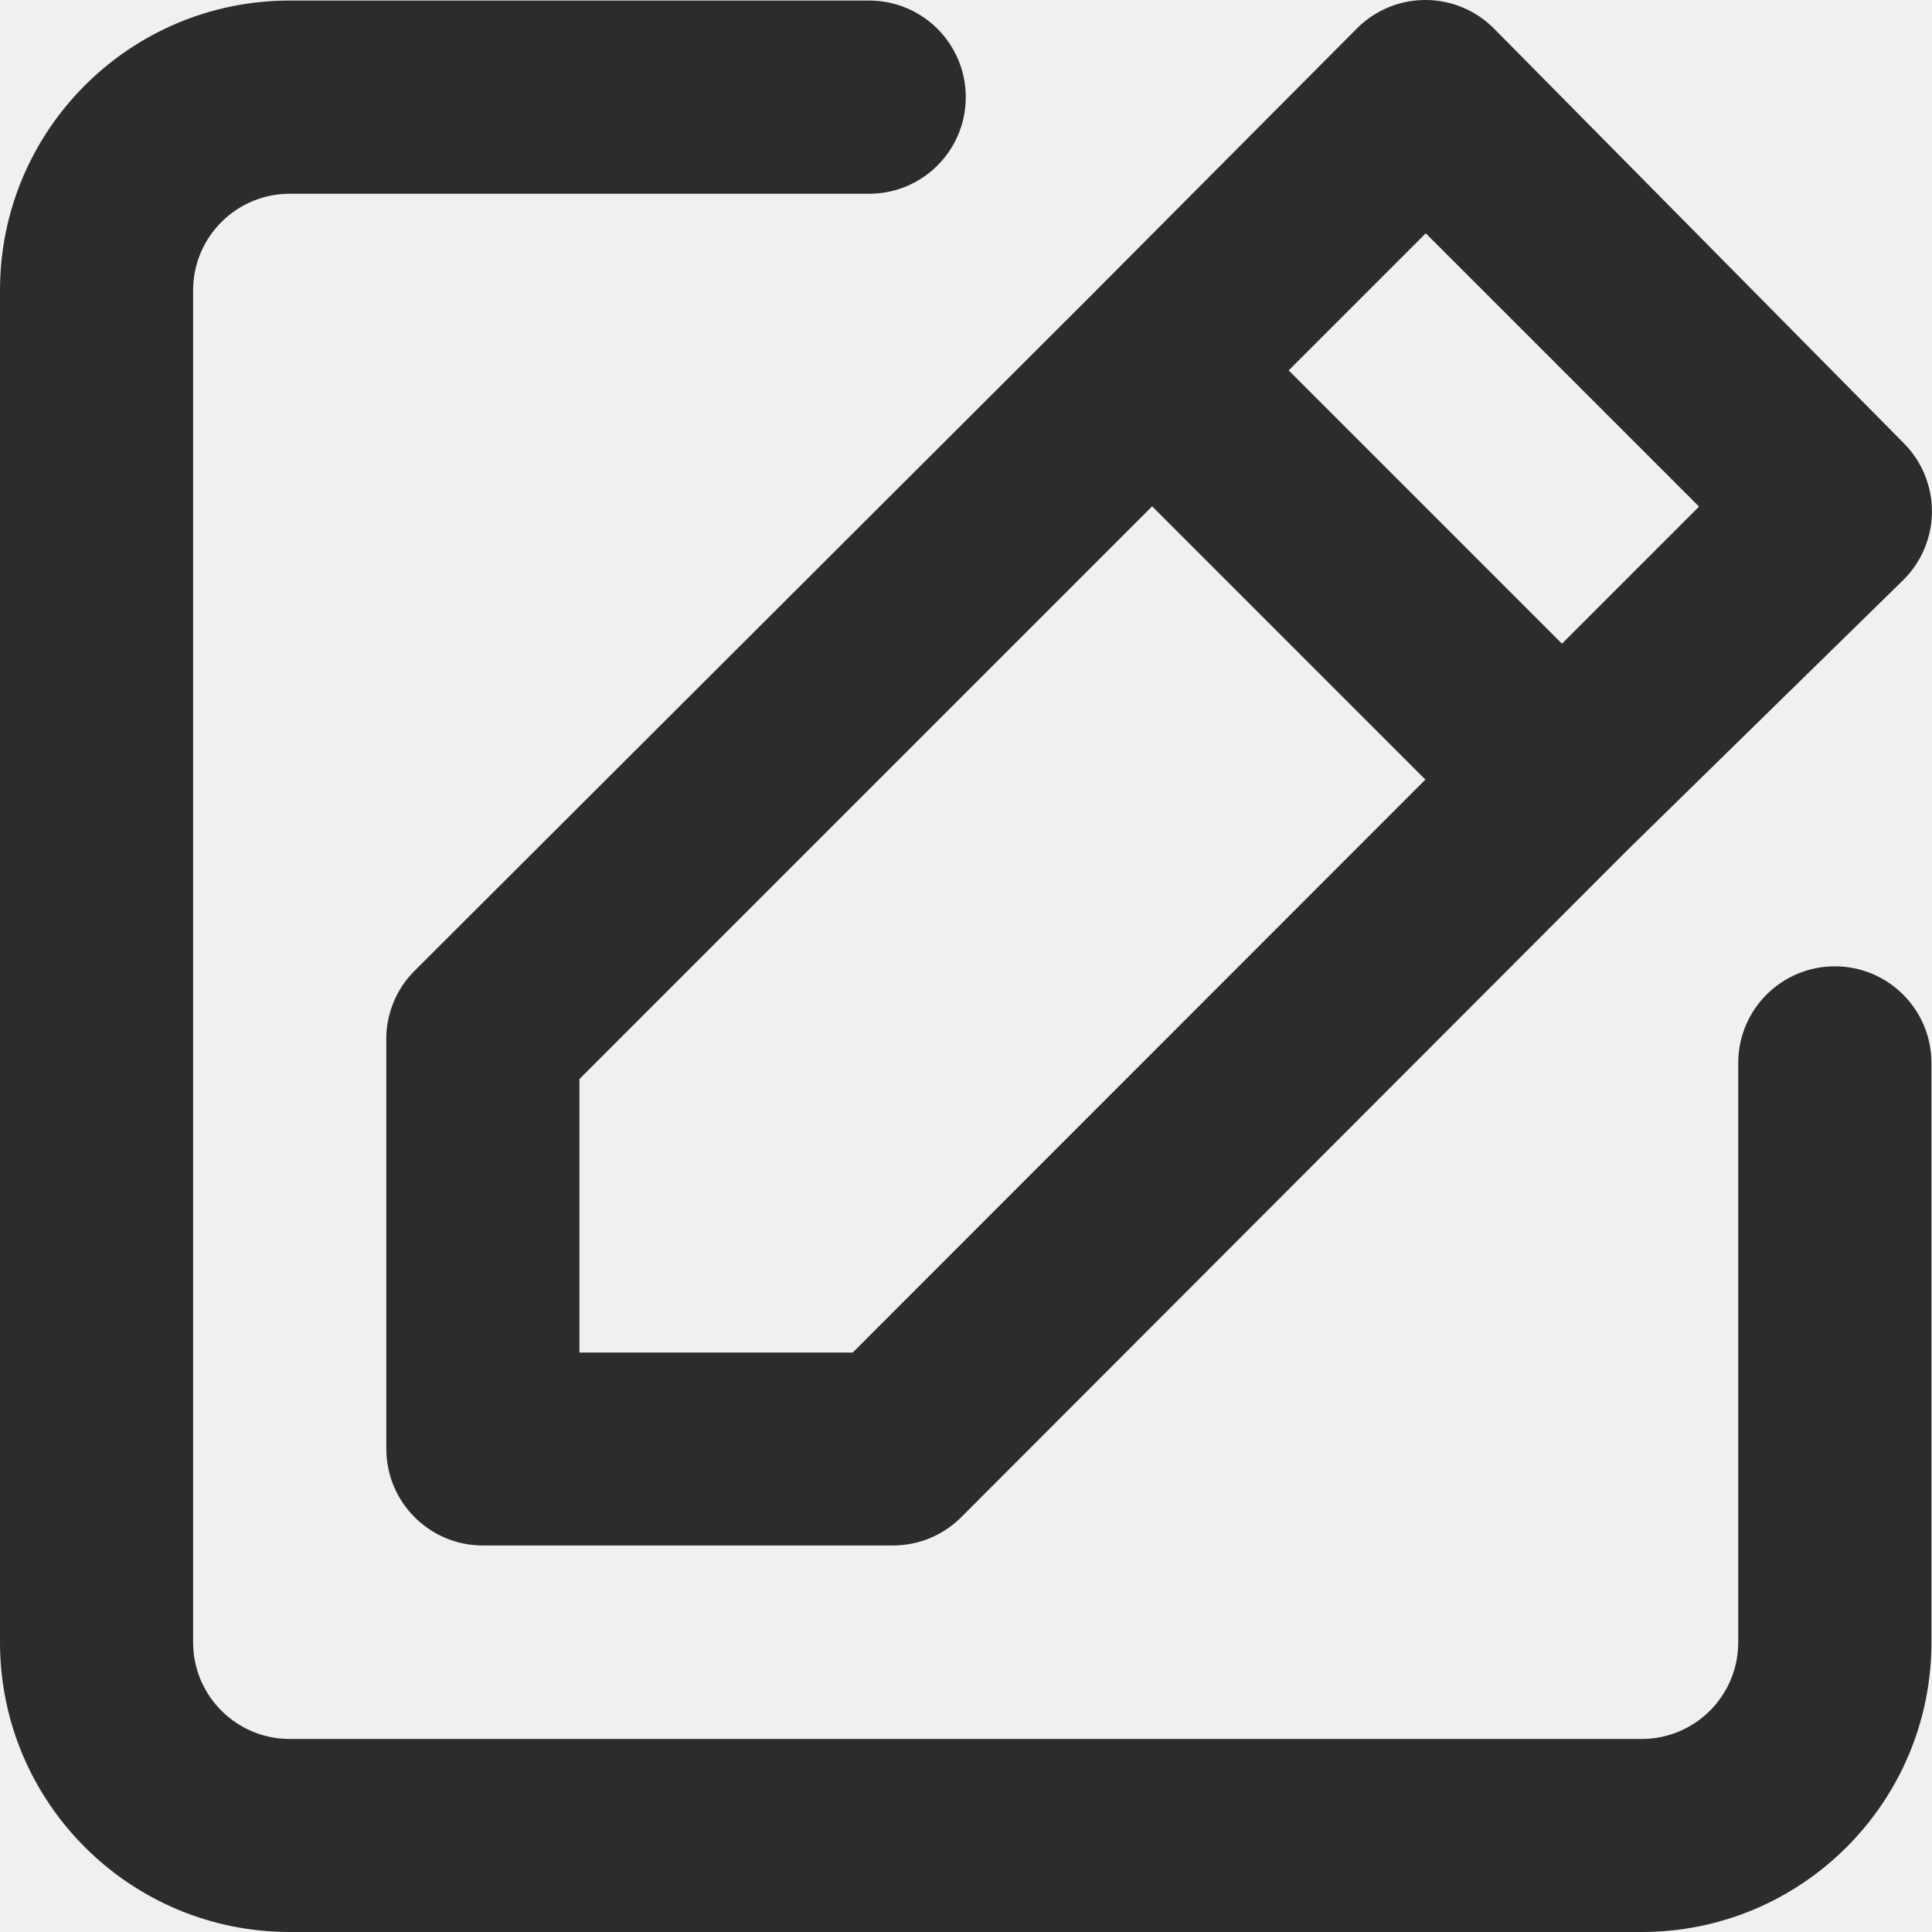
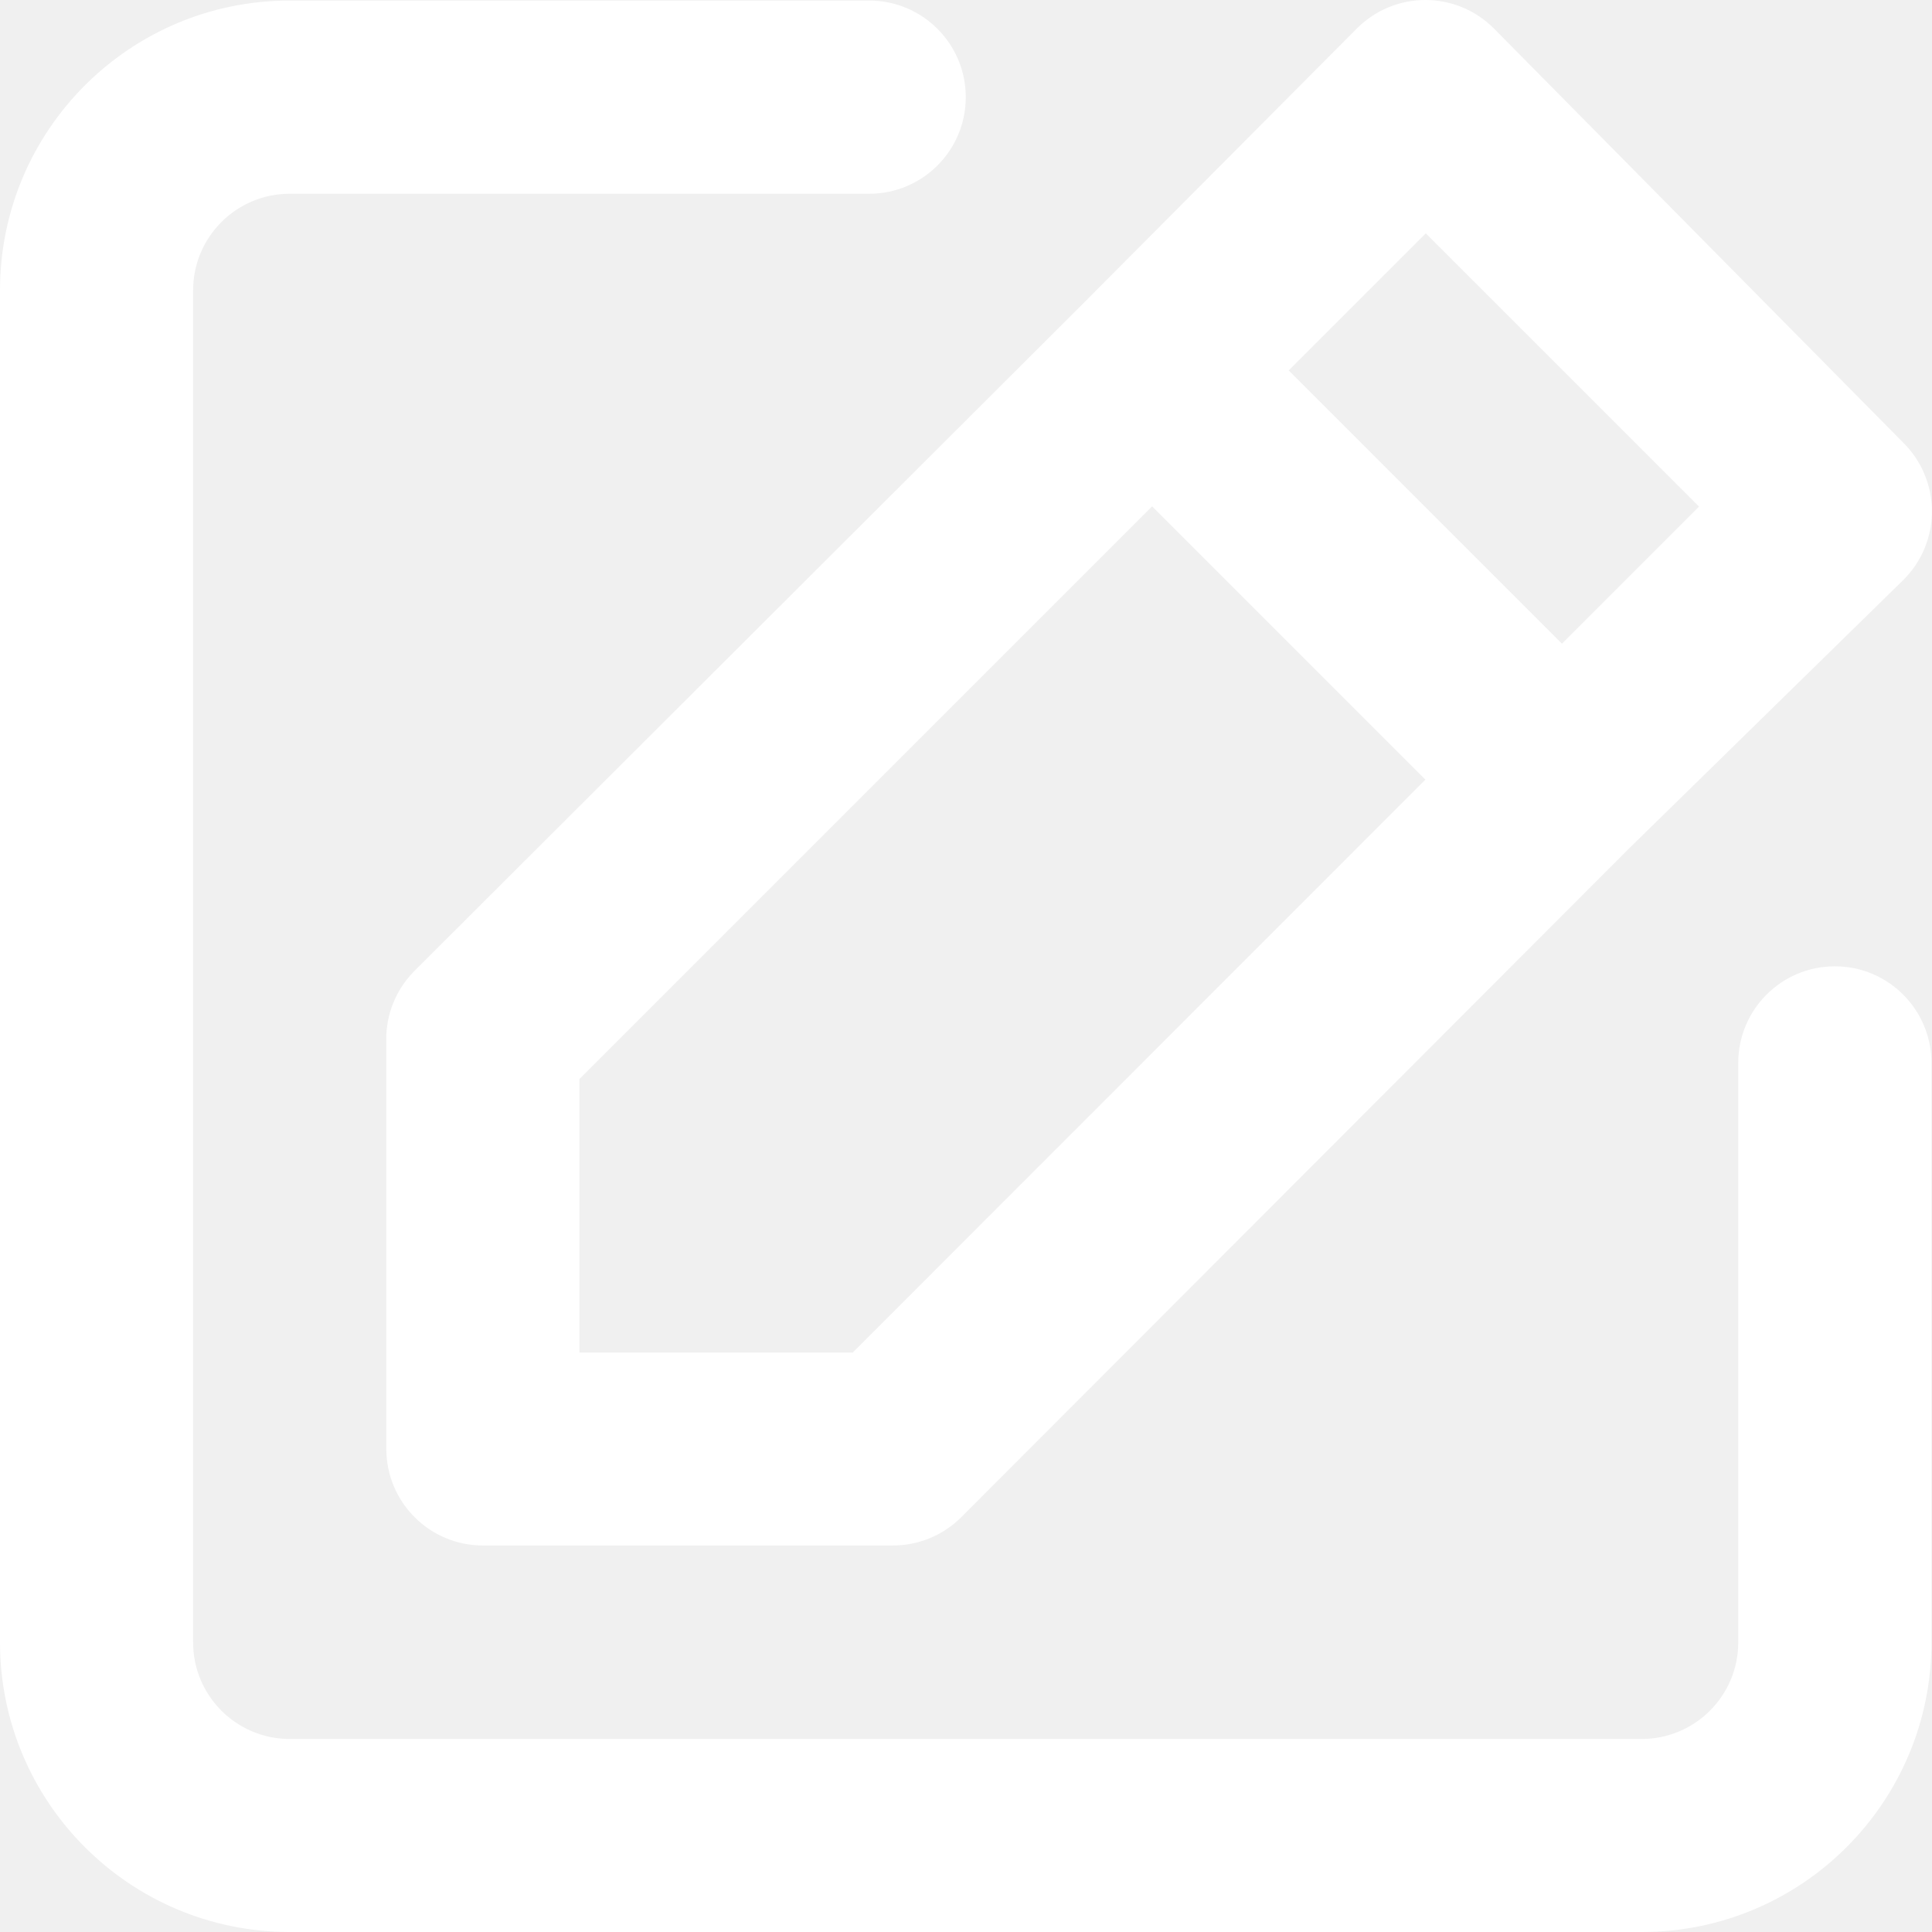
<svg xmlns="http://www.w3.org/2000/svg" width="21.139" height="21.139" viewBox="0 0 21.139 21.139">
-   <path id="edit" d="M22.076,12.567a1.057,1.057,0,0,0-1.057,1.057v6.34a1.057,1.057,0,0,1-1.057,1.057H5.17a1.057,1.057,0,0,1-1.057-1.057V5.17A1.057,1.057,0,0,1,5.17,4.114h6.34A1.057,1.057,0,1,0,11.51,2H5.17A3.17,3.17,0,0,0,2,5.17V19.963a3.17,3.17,0,0,0,3.17,3.17H19.963a3.17,3.17,0,0,0,3.17-3.17v-6.34A1.057,1.057,0,0,0,22.076,12.567Zm-15.849.8v4.48a1.057,1.057,0,0,0,1.057,1.057h4.48a1.057,1.057,0,0,0,.75-.306l7.312-7.322h0l3-2.937a1.057,1.057,0,0,0,0-1.5l-4.48-4.533a1.057,1.057,0,0,0-1.5,0L13.866,5.3h0L6.533,12.619A1.057,1.057,0,0,0,6.226,13.37ZM17.6,4.547l2.99,2.99-1.5,1.5L16.1,6.047ZM8.34,13.8l6.266-6.266,2.99,2.99L11.33,16.793H8.34Z" transform="translate(-2 -1.994)" fill="#2c2c2c" />
+   <path id="edit" d="M22.076,12.567a1.057,1.057,0,0,0-1.057,1.057v6.34a1.057,1.057,0,0,1-1.057,1.057H5.17a1.057,1.057,0,0,1-1.057-1.057V5.17A1.057,1.057,0,0,1,5.17,4.114h6.34A1.057,1.057,0,1,0,11.51,2H5.17A3.17,3.17,0,0,0,2,5.17V19.963a3.17,3.17,0,0,0,3.17,3.17H19.963a3.17,3.17,0,0,0,3.17-3.17v-6.34A1.057,1.057,0,0,0,22.076,12.567Zm-15.849.8v4.48a1.057,1.057,0,0,0,1.057,1.057h4.48a1.057,1.057,0,0,0,.75-.306l7.312-7.322h0l3-2.937a1.057,1.057,0,0,0,0-1.5l-4.48-4.533a1.057,1.057,0,0,0-1.5,0L13.866,5.3h0L6.533,12.619A1.057,1.057,0,0,0,6.226,13.37ZM17.6,4.547l2.99,2.99-1.5,1.5L16.1,6.047ZM8.34,13.8l6.266-6.266,2.99,2.99L11.33,16.793H8.34Z" transform="translate(-2 -1.994)" fill="#FFF" />
</svg>
